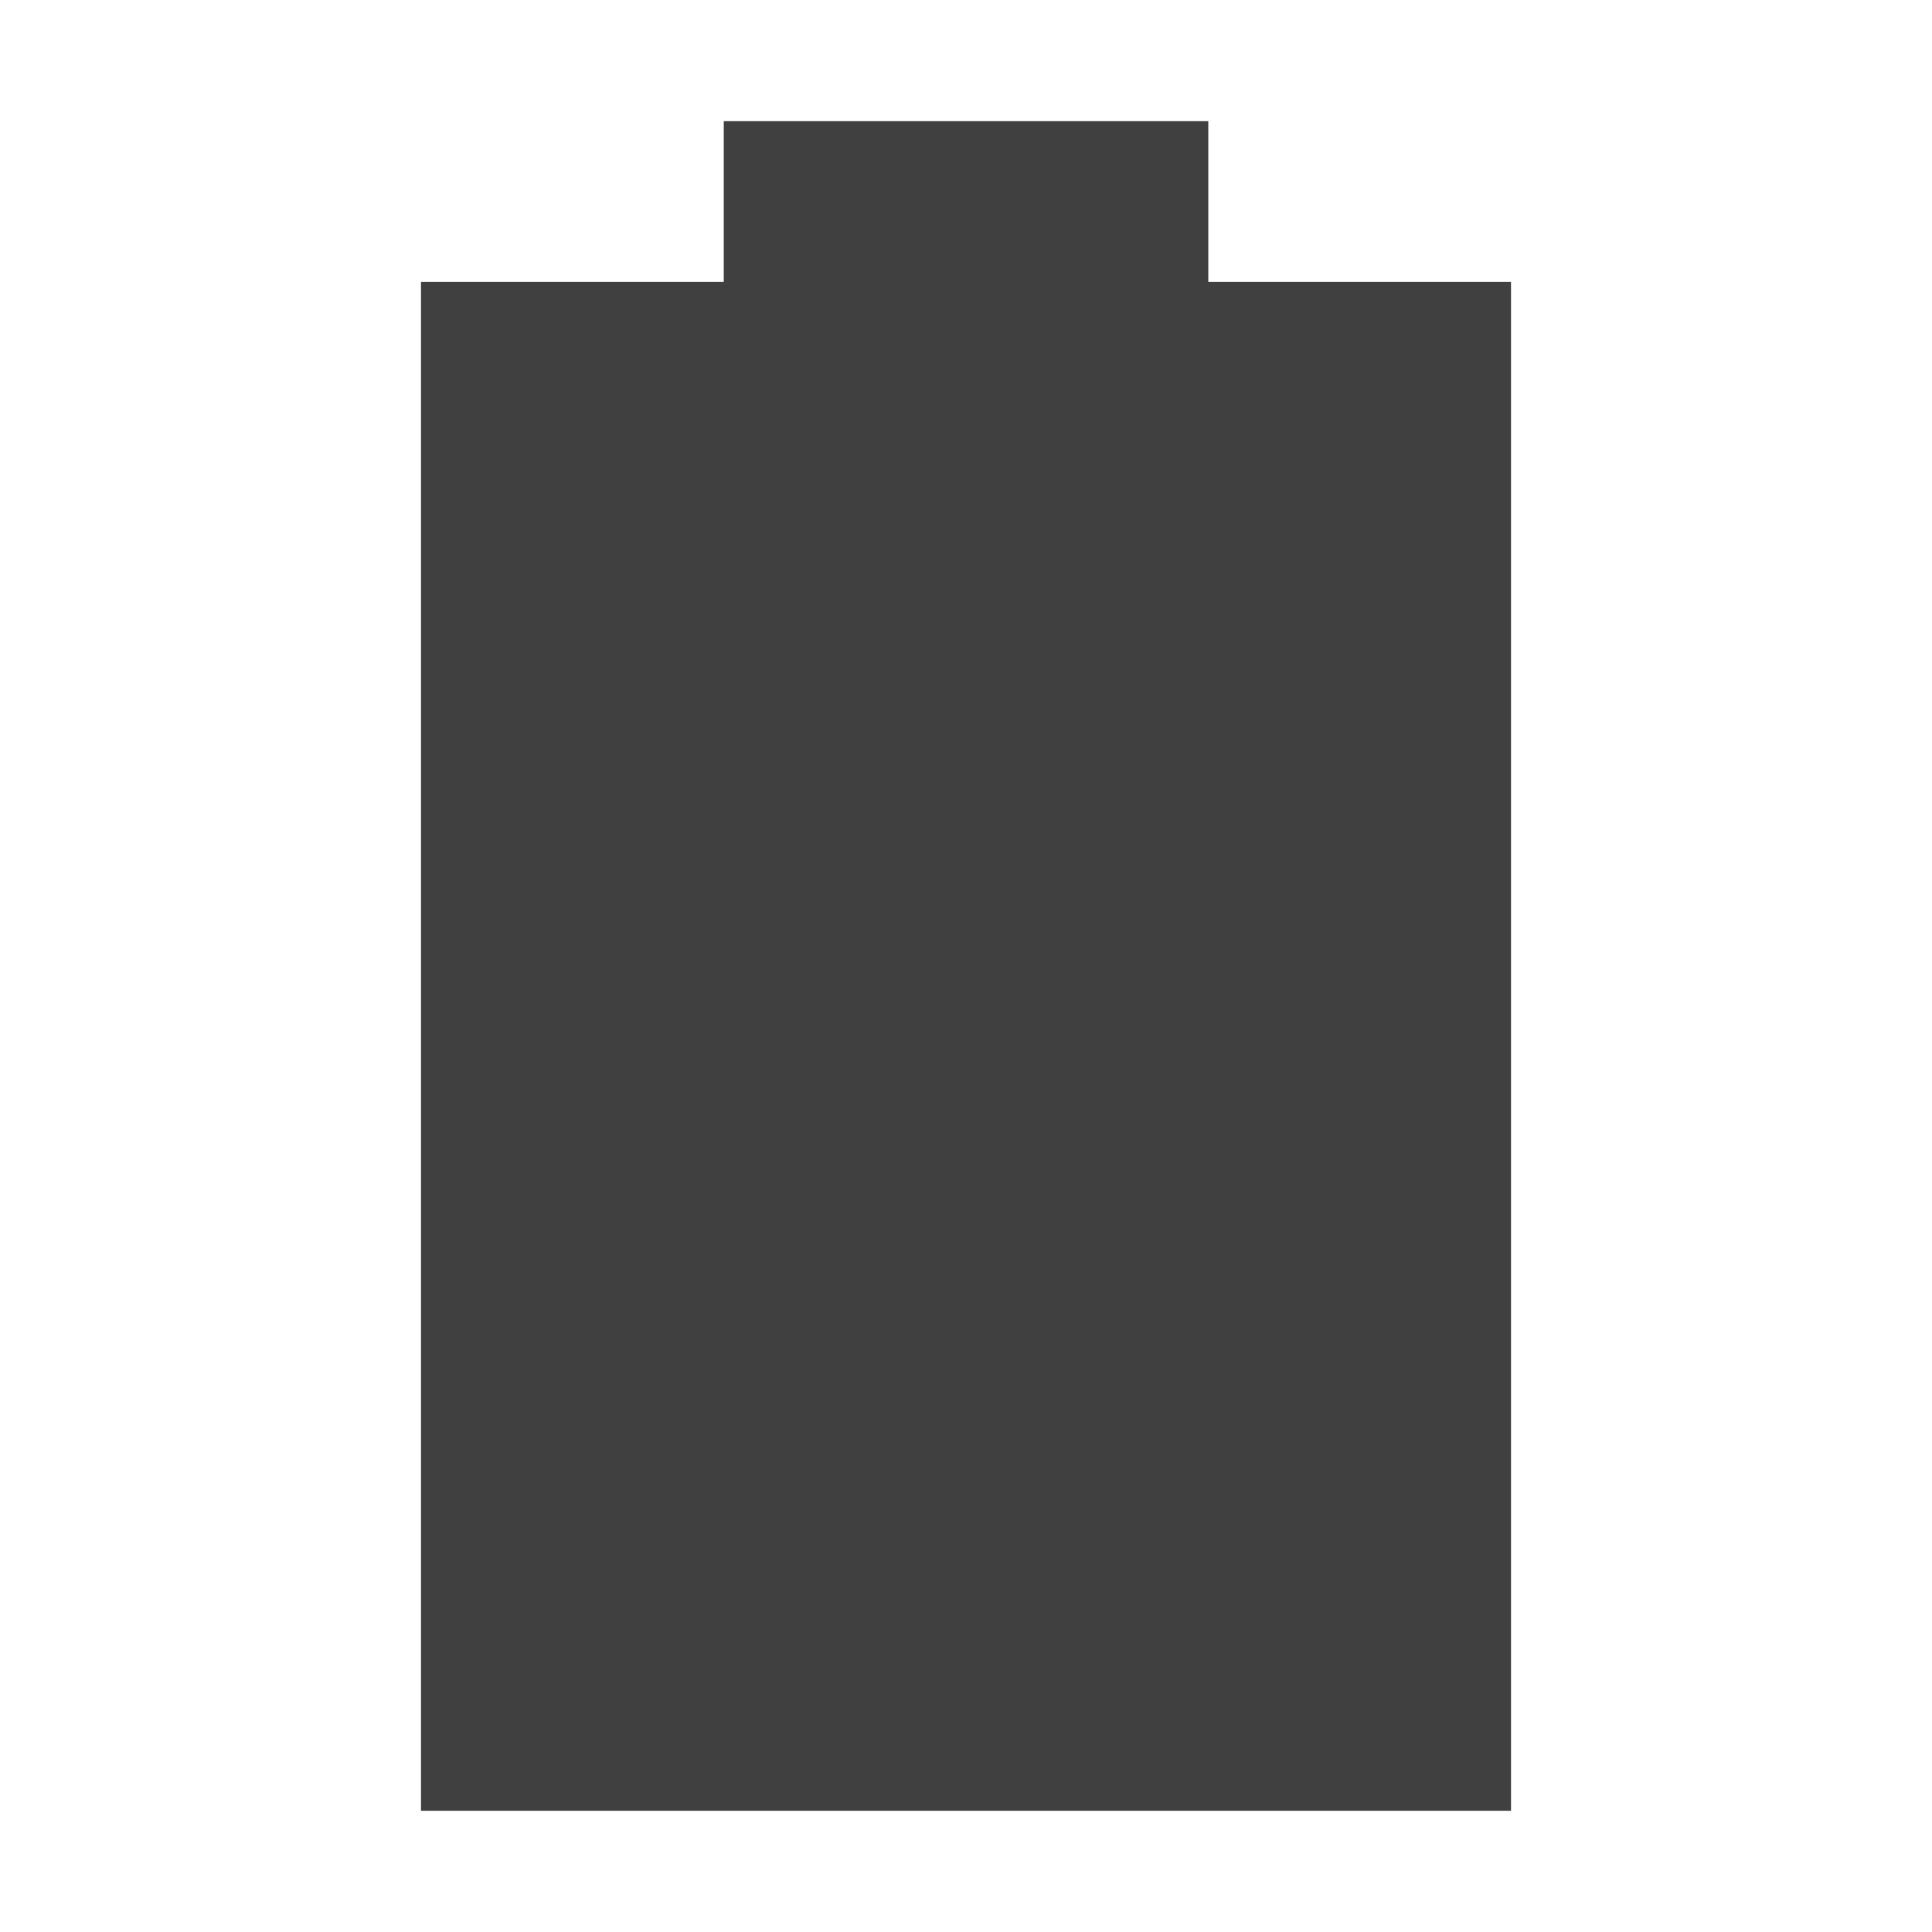
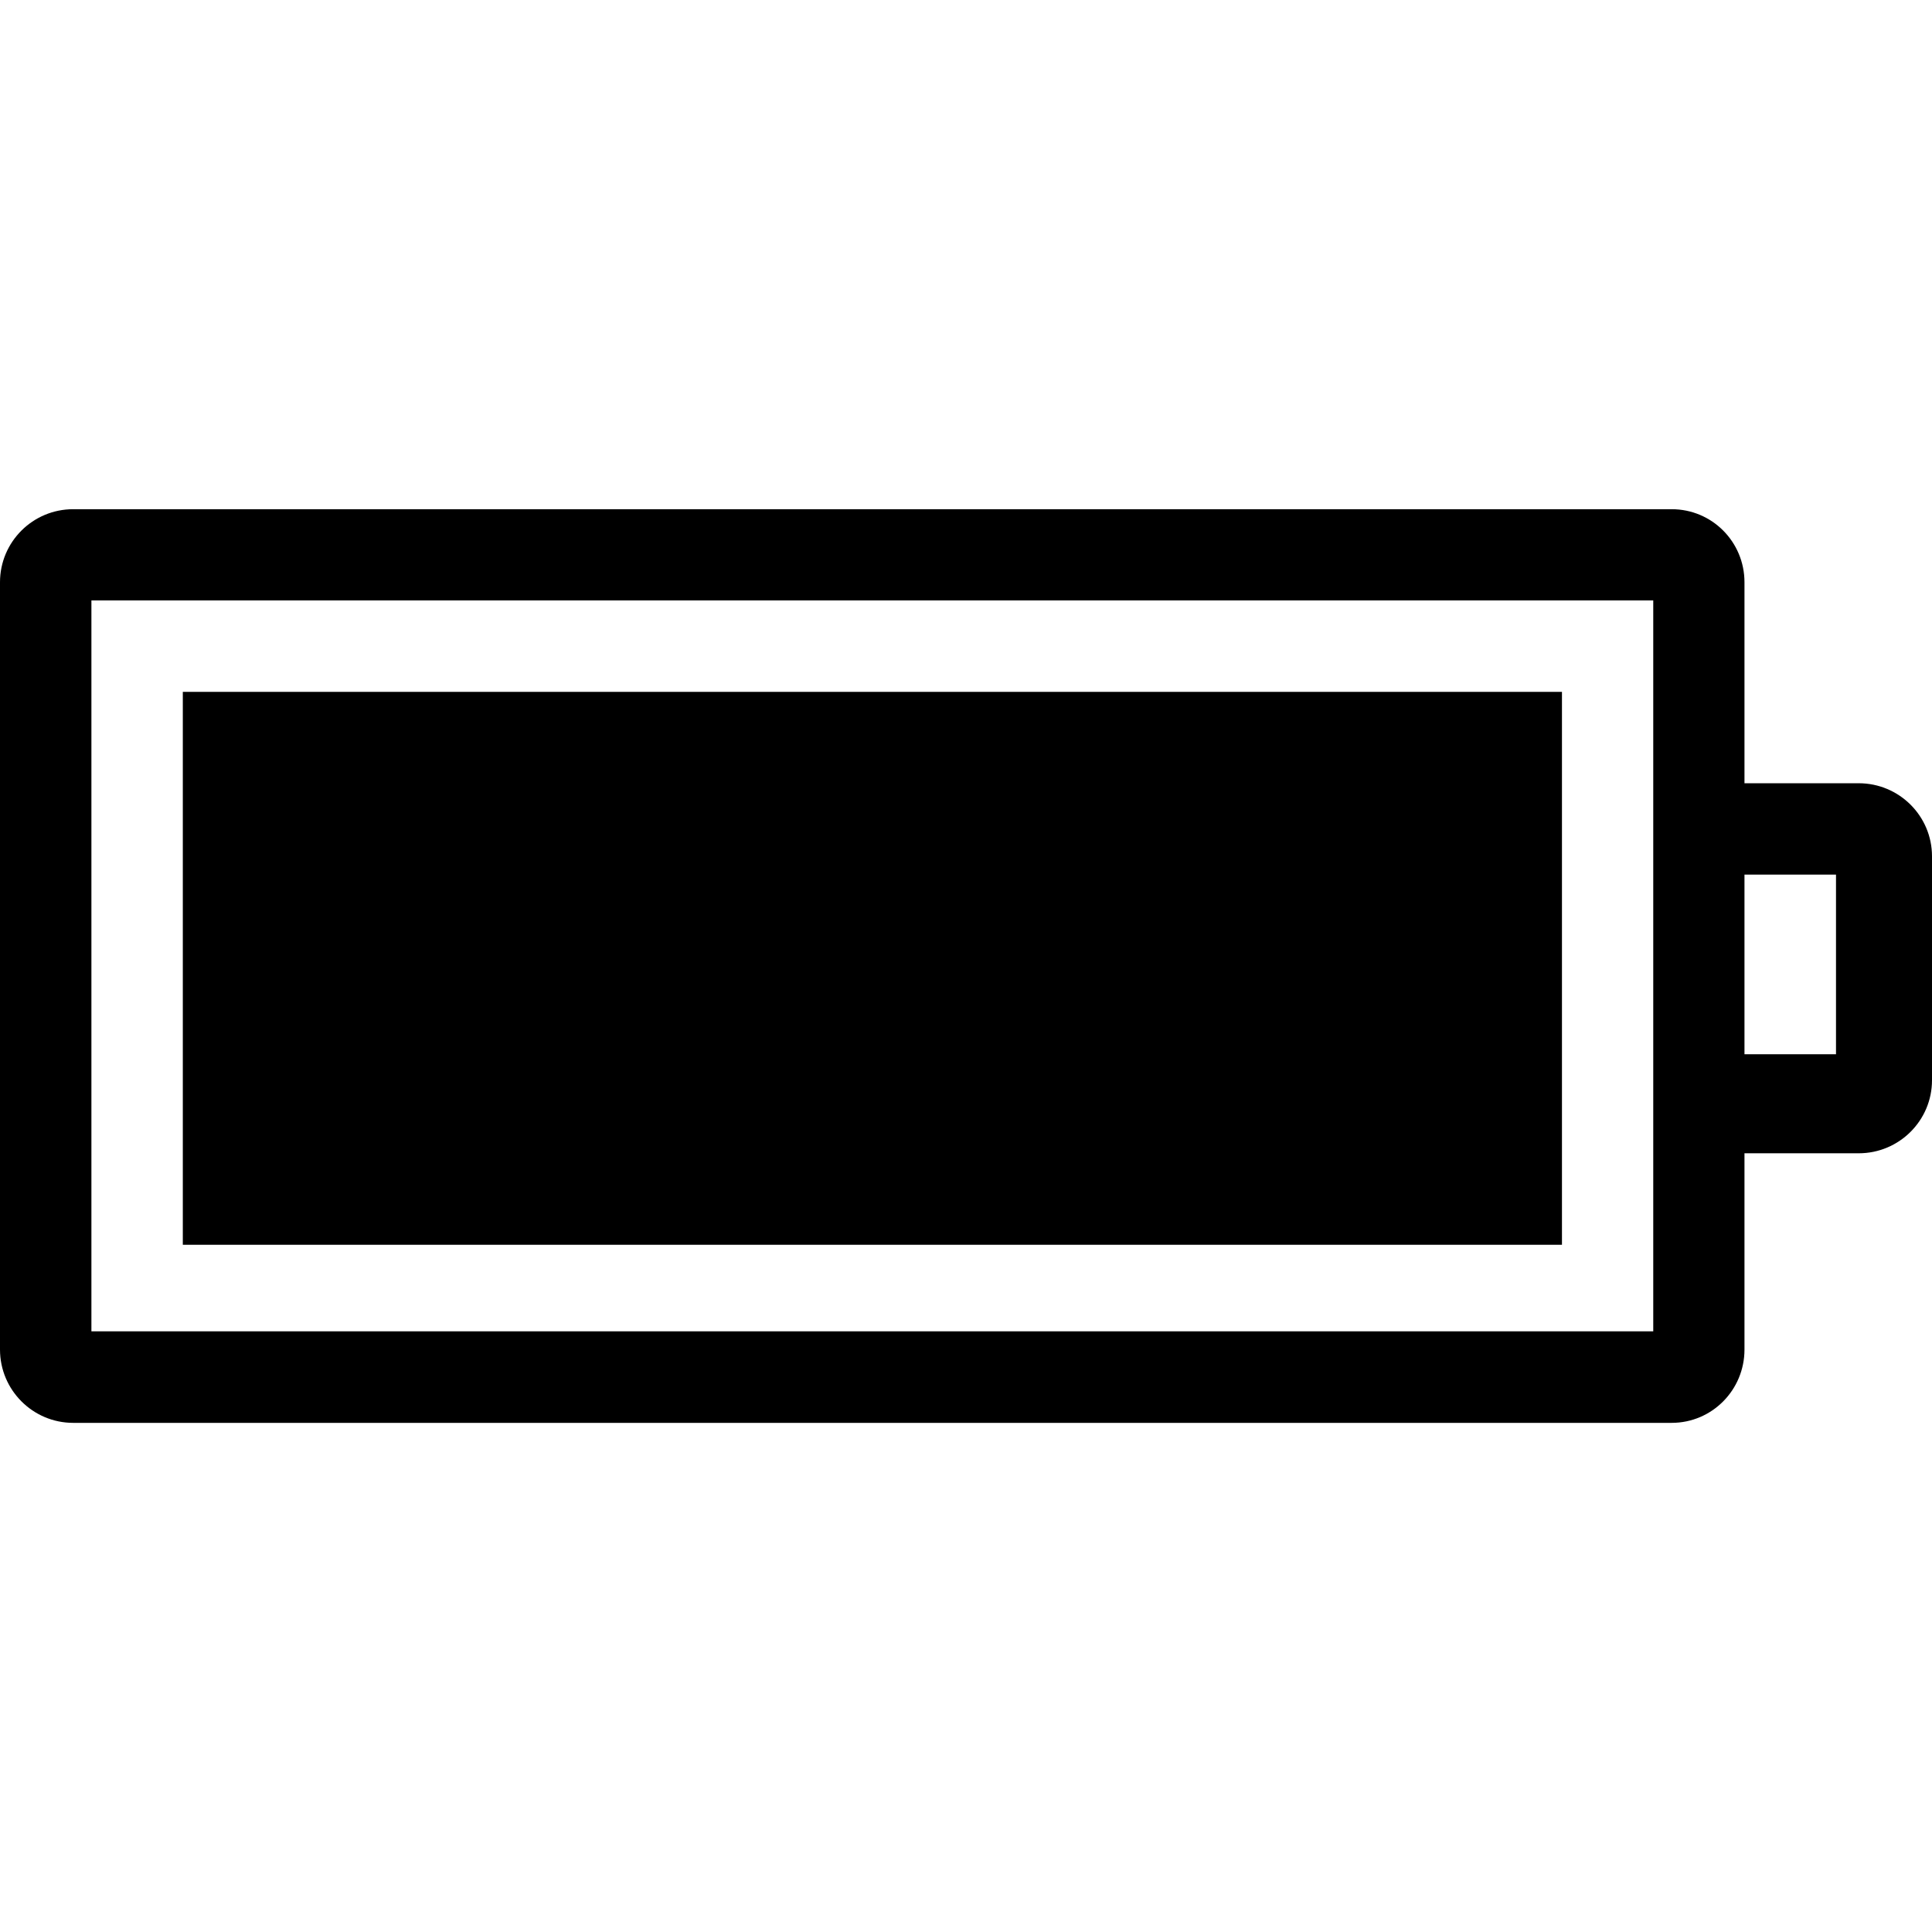
<svg xmlns="http://www.w3.org/2000/svg" version="1.1" id="Layer_1" x="0px" y="0px" width="32px" height="32px" viewBox="0 0 32 32" enable-background="new 0 0 32 32" xml:space="preserve">
  <g>
-     <polygon fill-rule="evenodd" clip-rule="evenodd" fill="#404040" points="25.027,29.992 25.027,4.67 20.013,4.67 20.013,2.007    11.988,2.007 11.988,4.67 6.973,4.67 6.973,29.992  " />
+     <g>
+       <path d="M25.871,11.459H3.028v9.158h22.843V11.459z M30.786,12.973h-1.892V9.644c0-0.669-0.537-1.21-1.206-1.21H1.212    C0.543,8.434,0,8.975,0,9.644v12.709c0,0.669,0.543,1.214,1.212,1.214h26.476c0.669,0,1.206-0.545,1.206-1.214v-3.251h1.892    c0.669,0,1.214-0.541,1.214-1.21v-3.709C32,13.514,31.455,12.973,30.786,12.973z M27.383,22.051H1.514V9.945h25.869V22.051z     M30.41,17.462h-1.516v-2.976h1.516V17.462z" />
+     </g>
  </g>
</svg>
